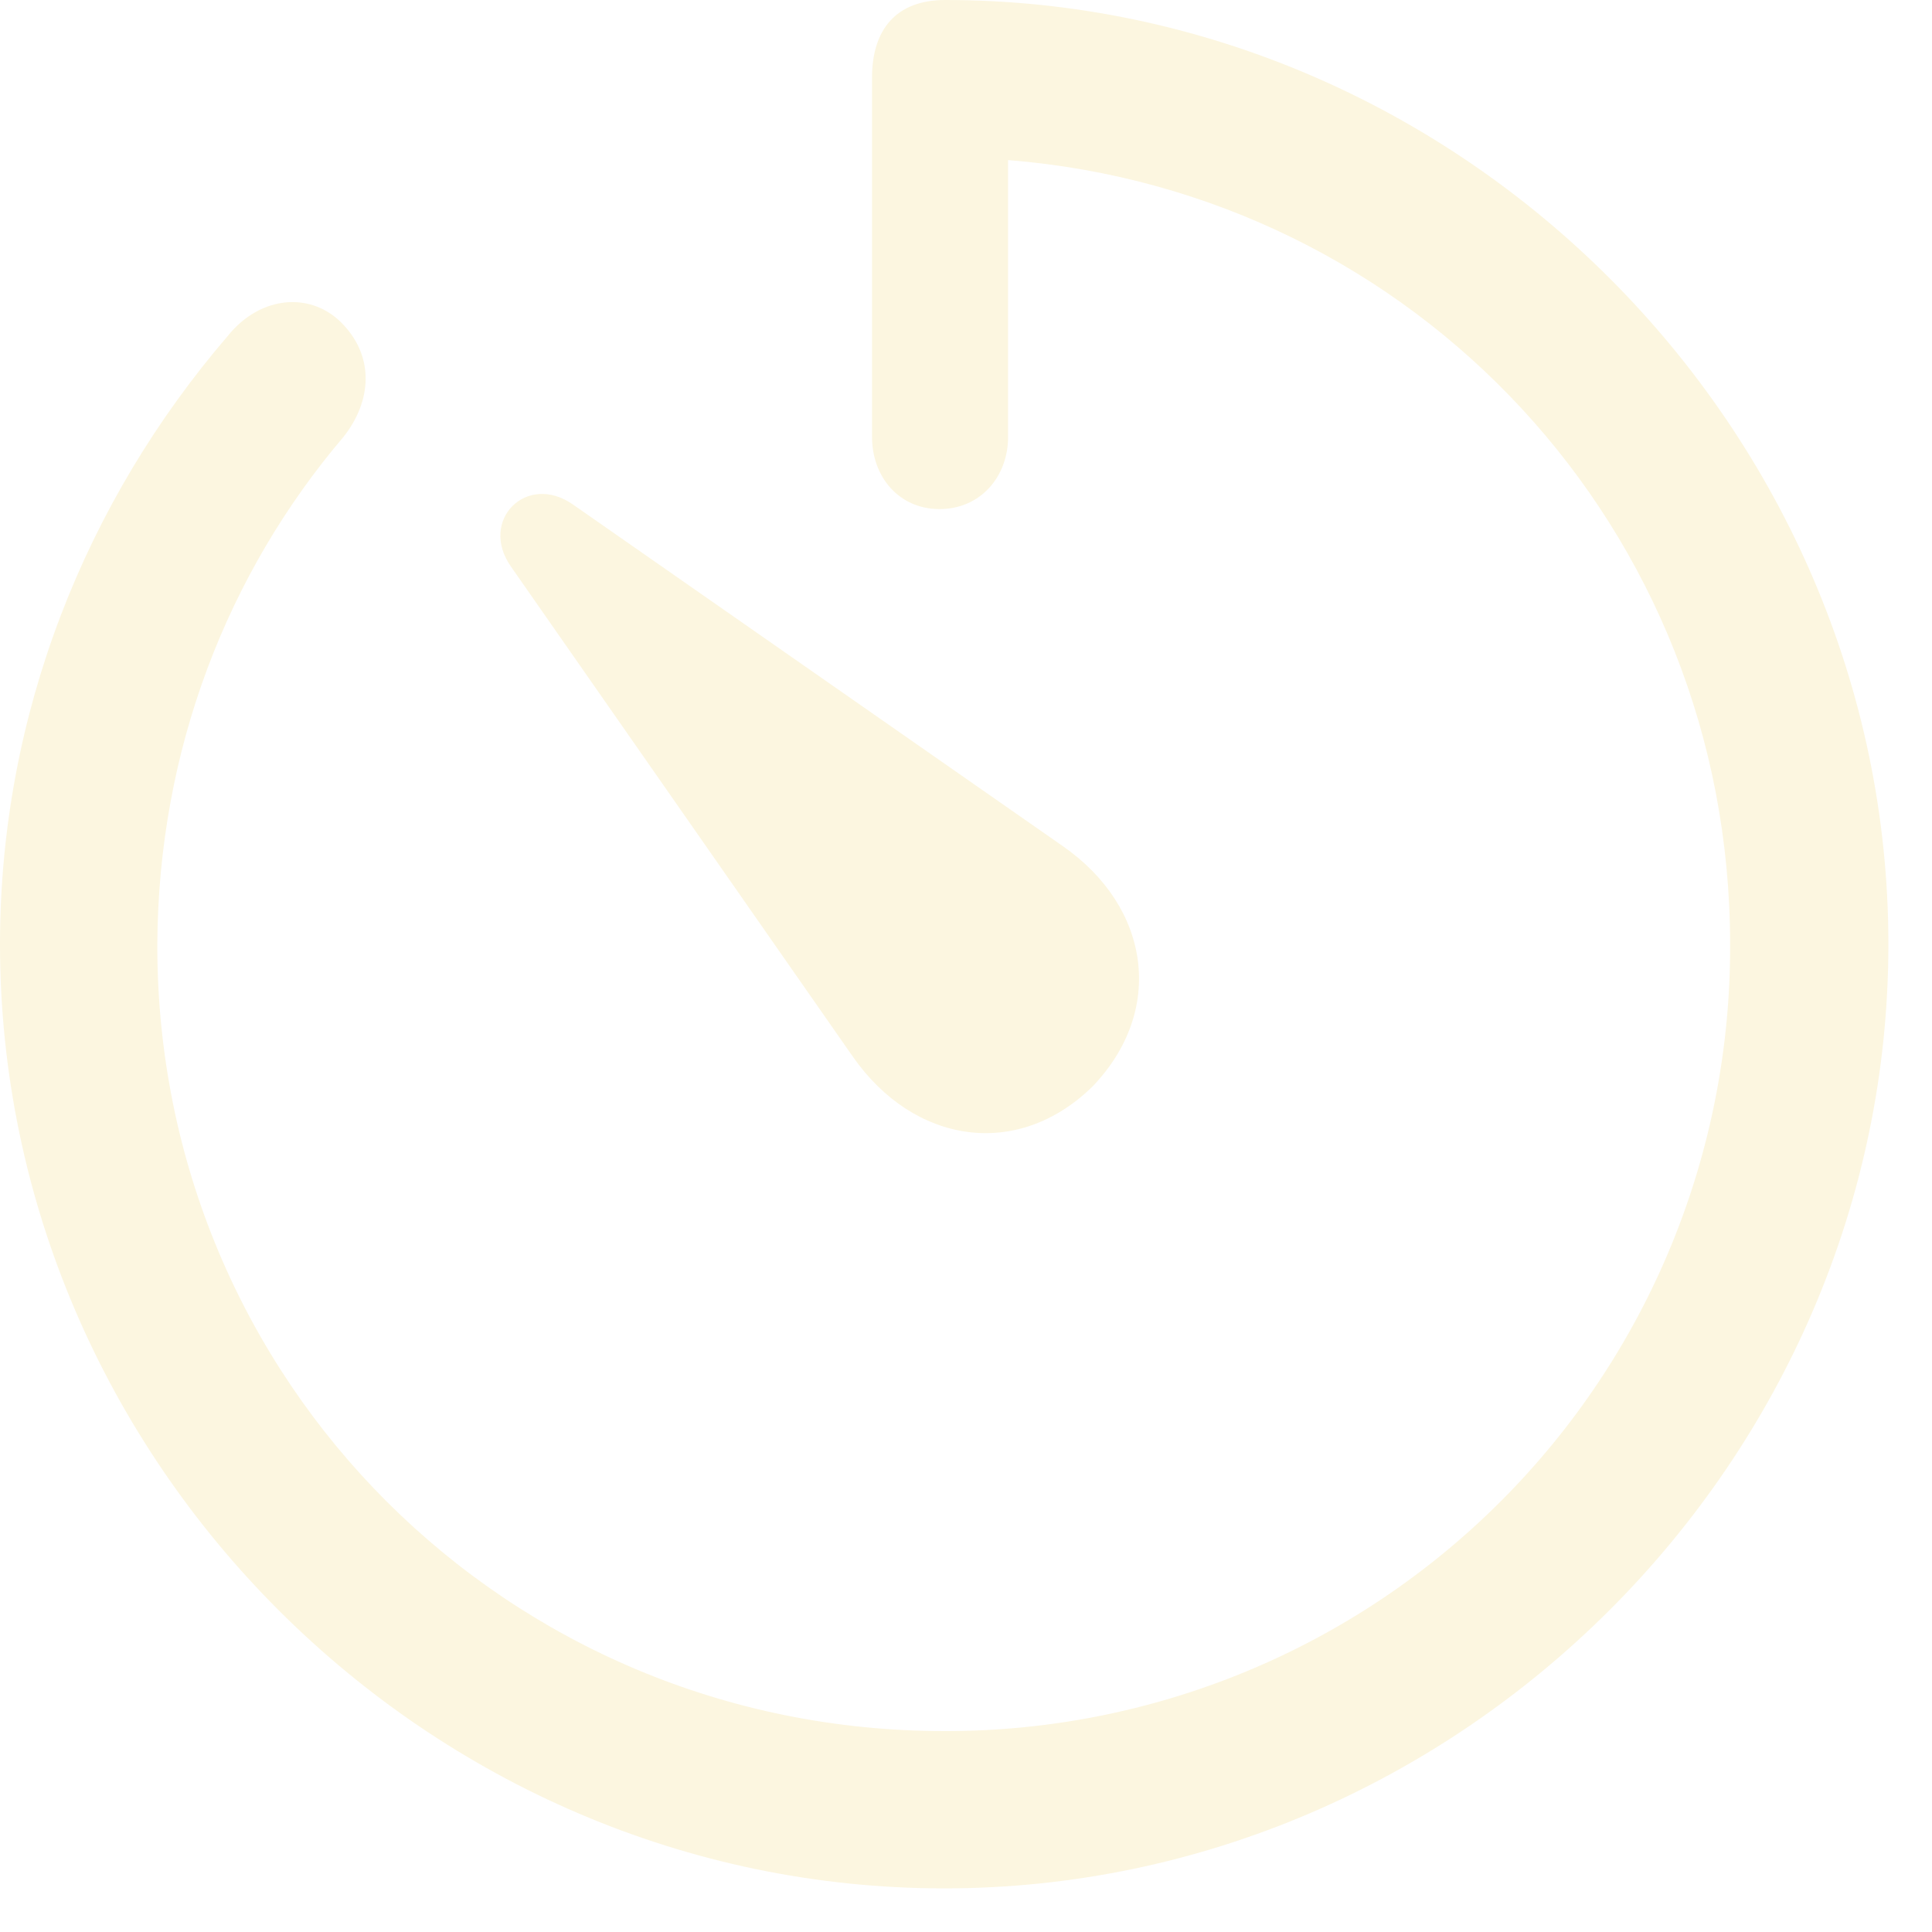
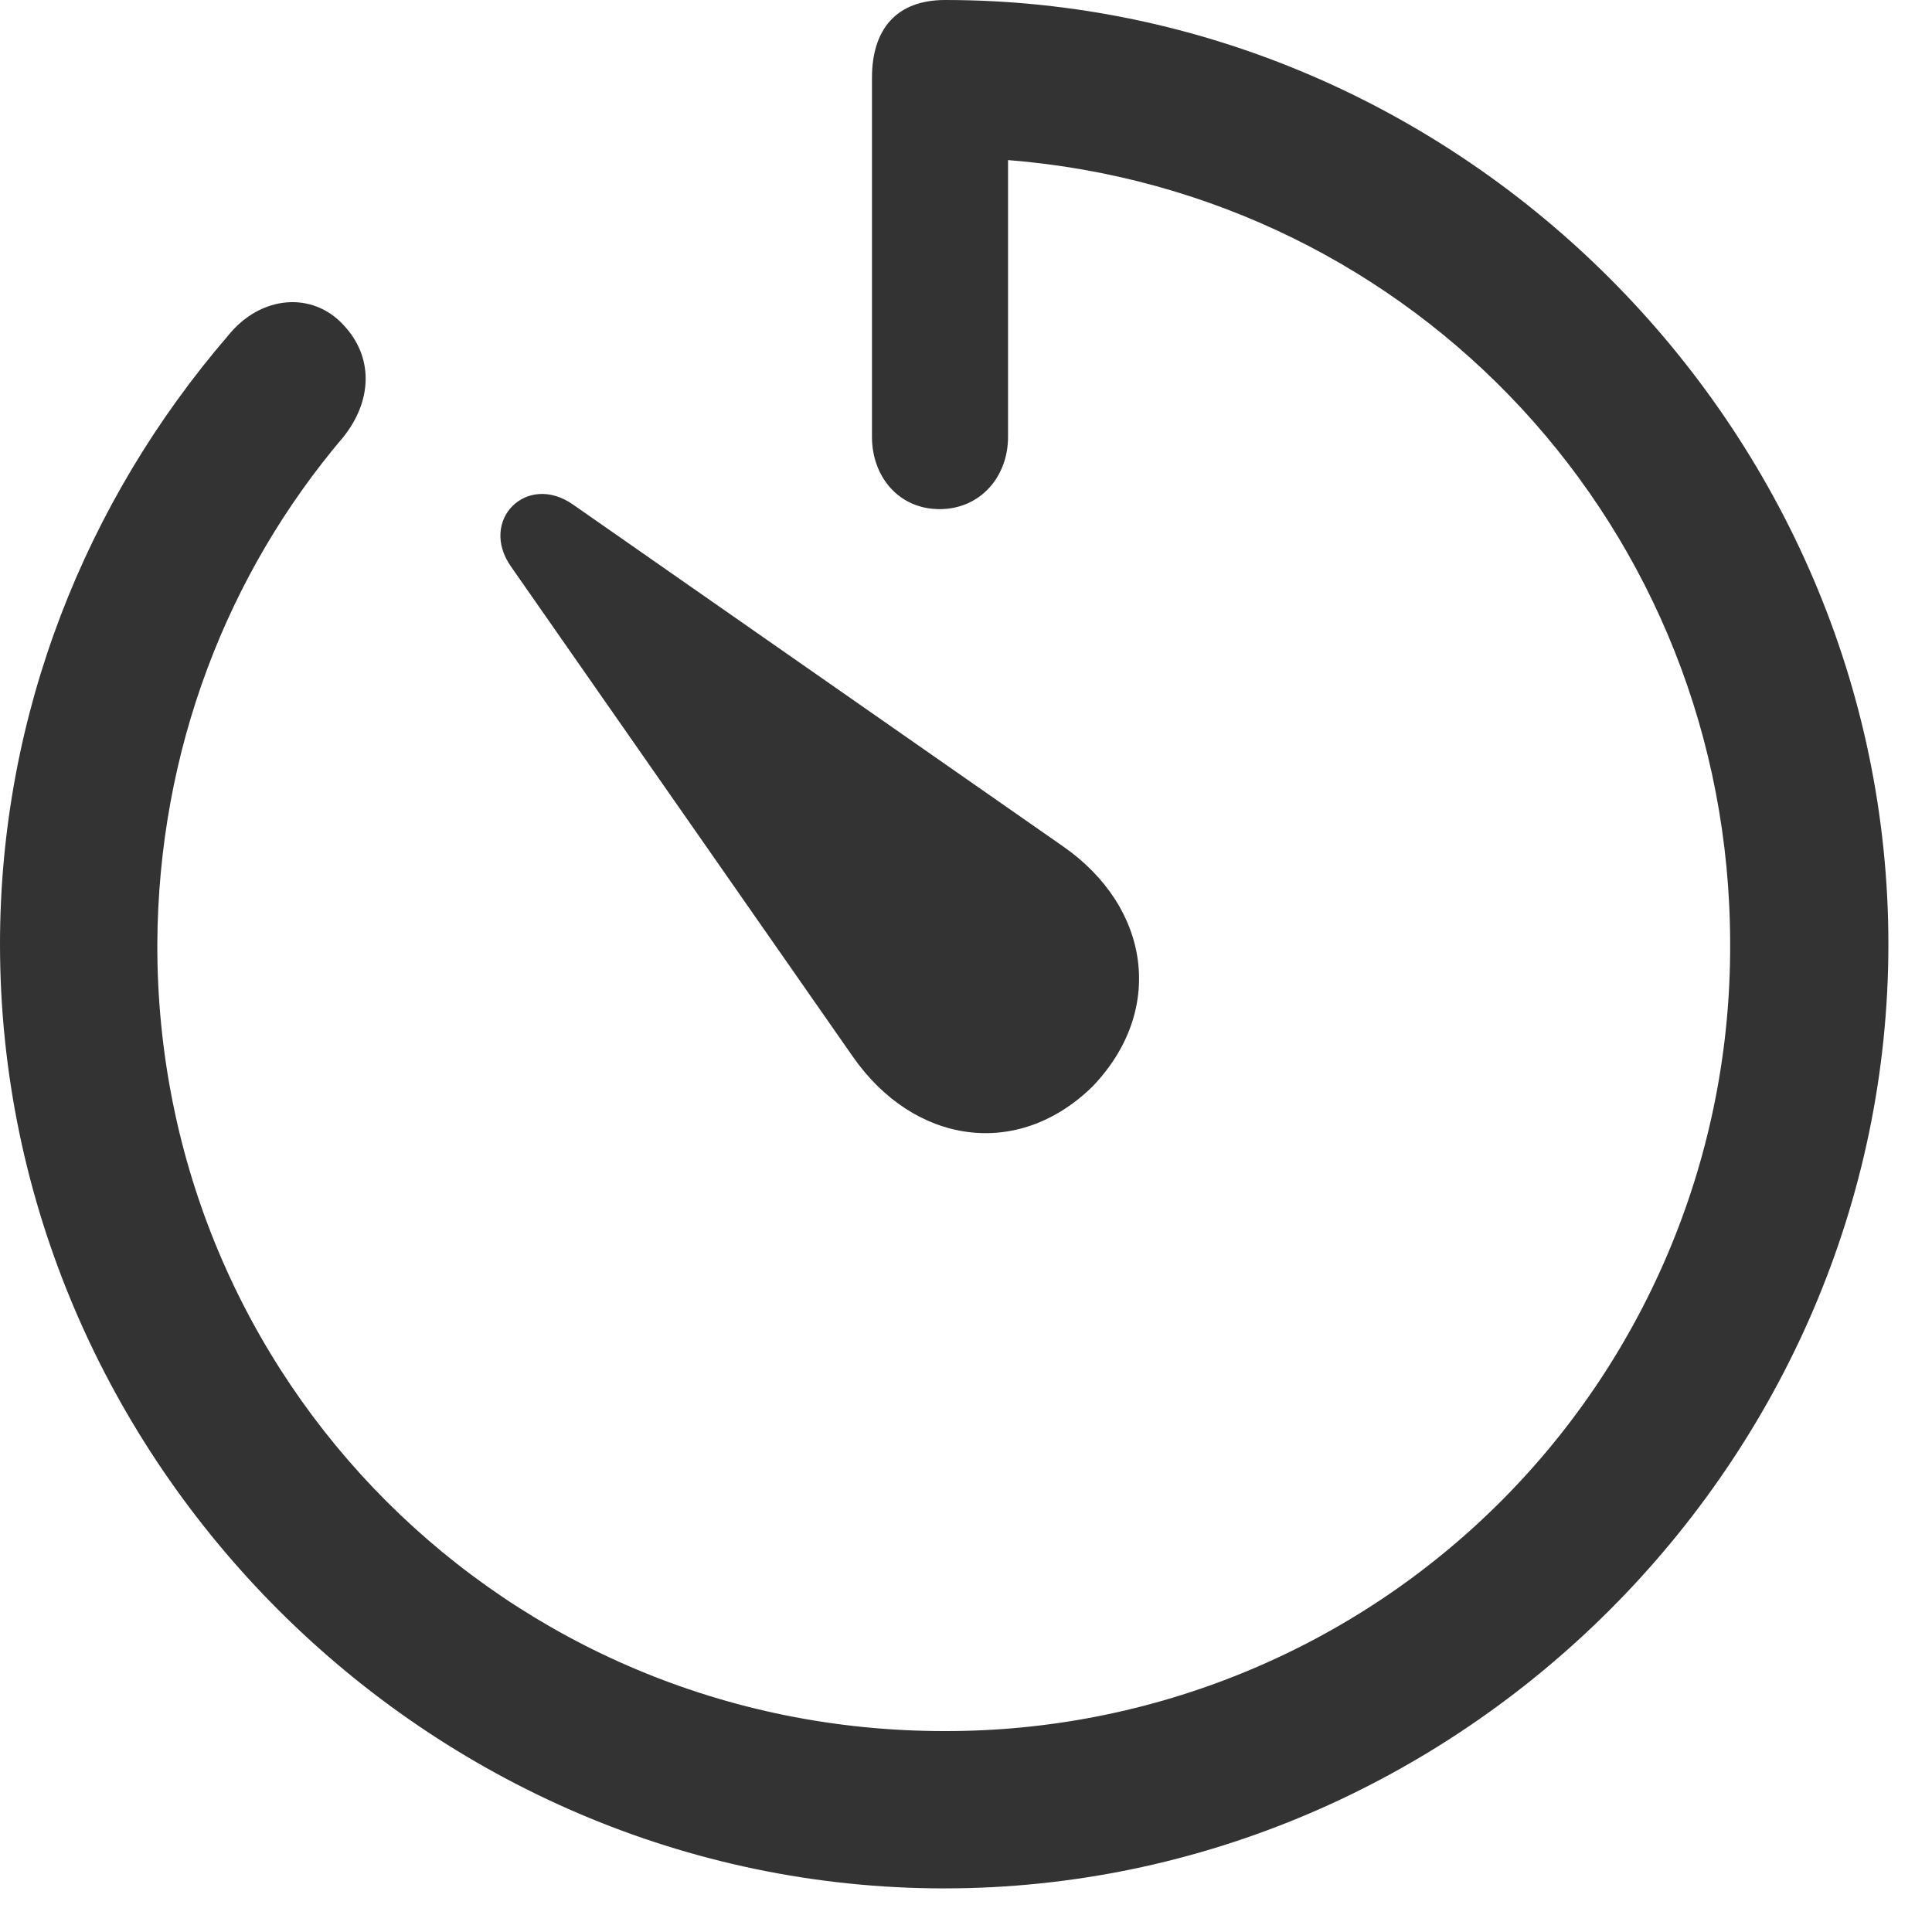
- <svg xmlns="http://www.w3.org/2000/svg" width="14" height="14" viewBox="0 0 14 14" fill="none">
-   <path d="M6.842 13.684C10.579 13.684 13.684 10.585 13.684 6.842C13.684 3.106 10.585 0 6.849 0C6.493 0 6.319 0.215 6.319 0.563V3.166C6.319 3.455 6.514 3.689 6.808 3.689C7.104 3.689 7.305 3.455 7.305 3.166V1.16C10.257 1.395 12.537 3.837 12.537 6.842C12.54 7.591 12.395 8.333 12.11 9.026C11.825 9.719 11.406 10.348 10.876 10.878C10.347 11.408 9.718 11.828 9.026 12.114C8.333 12.4 7.591 12.546 6.842 12.544C3.676 12.544 1.134 10.008 1.14 6.842C1.147 5.433 1.65 4.152 2.489 3.166C2.696 2.904 2.71 2.589 2.489 2.354C2.267 2.113 1.892 2.133 1.65 2.435C0.624 3.629 0 5.172 0 6.842C0 10.585 3.099 13.684 6.842 13.684ZM7.915 7.875C8.445 7.325 8.338 6.574 7.701 6.131L4.152 3.656C3.817 3.421 3.468 3.77 3.702 4.105L6.178 7.654C6.621 8.291 7.372 8.405 7.915 7.875Z" fill="#FCF6E0" />
+ <svg xmlns="http://www.w3.org/2000/svg" width="21" height="21" viewBox="0 0 21 21" fill="none">
+   <path d="M10.263 20.526C15.868 20.526 20.526 15.878 20.526 10.263C20.526 4.658 15.878 0 10.273 0C9.74 0 9.478 0.322 9.478 0.845V4.749C9.478 5.182 9.77 5.534 10.213 5.534C10.656 5.534 10.957 5.182 10.957 4.749V1.74C15.385 2.092 18.806 5.755 18.806 10.263C18.81 11.387 18.593 12.5 18.165 13.539C17.738 14.578 17.109 15.523 16.315 16.318C15.521 17.113 14.577 17.743 13.539 18.171C12.5 18.6 11.387 18.819 10.263 18.816C5.514 18.816 1.701 15.012 1.71 10.263C1.72 8.15 2.475 6.228 3.733 4.749C4.045 4.357 4.065 3.884 3.733 3.532C3.401 3.17 2.837 3.2 2.475 3.653C0.935 5.443 0 7.758 0 10.263C0 15.878 4.649 20.526 10.263 20.526ZM11.873 11.812C12.668 10.987 12.507 9.86 11.551 9.197L6.228 5.484C5.725 5.132 5.202 5.655 5.554 6.158L9.267 11.481C9.931 12.437 11.058 12.608 11.873 11.812Z" fill="#333333" />
</svg>
